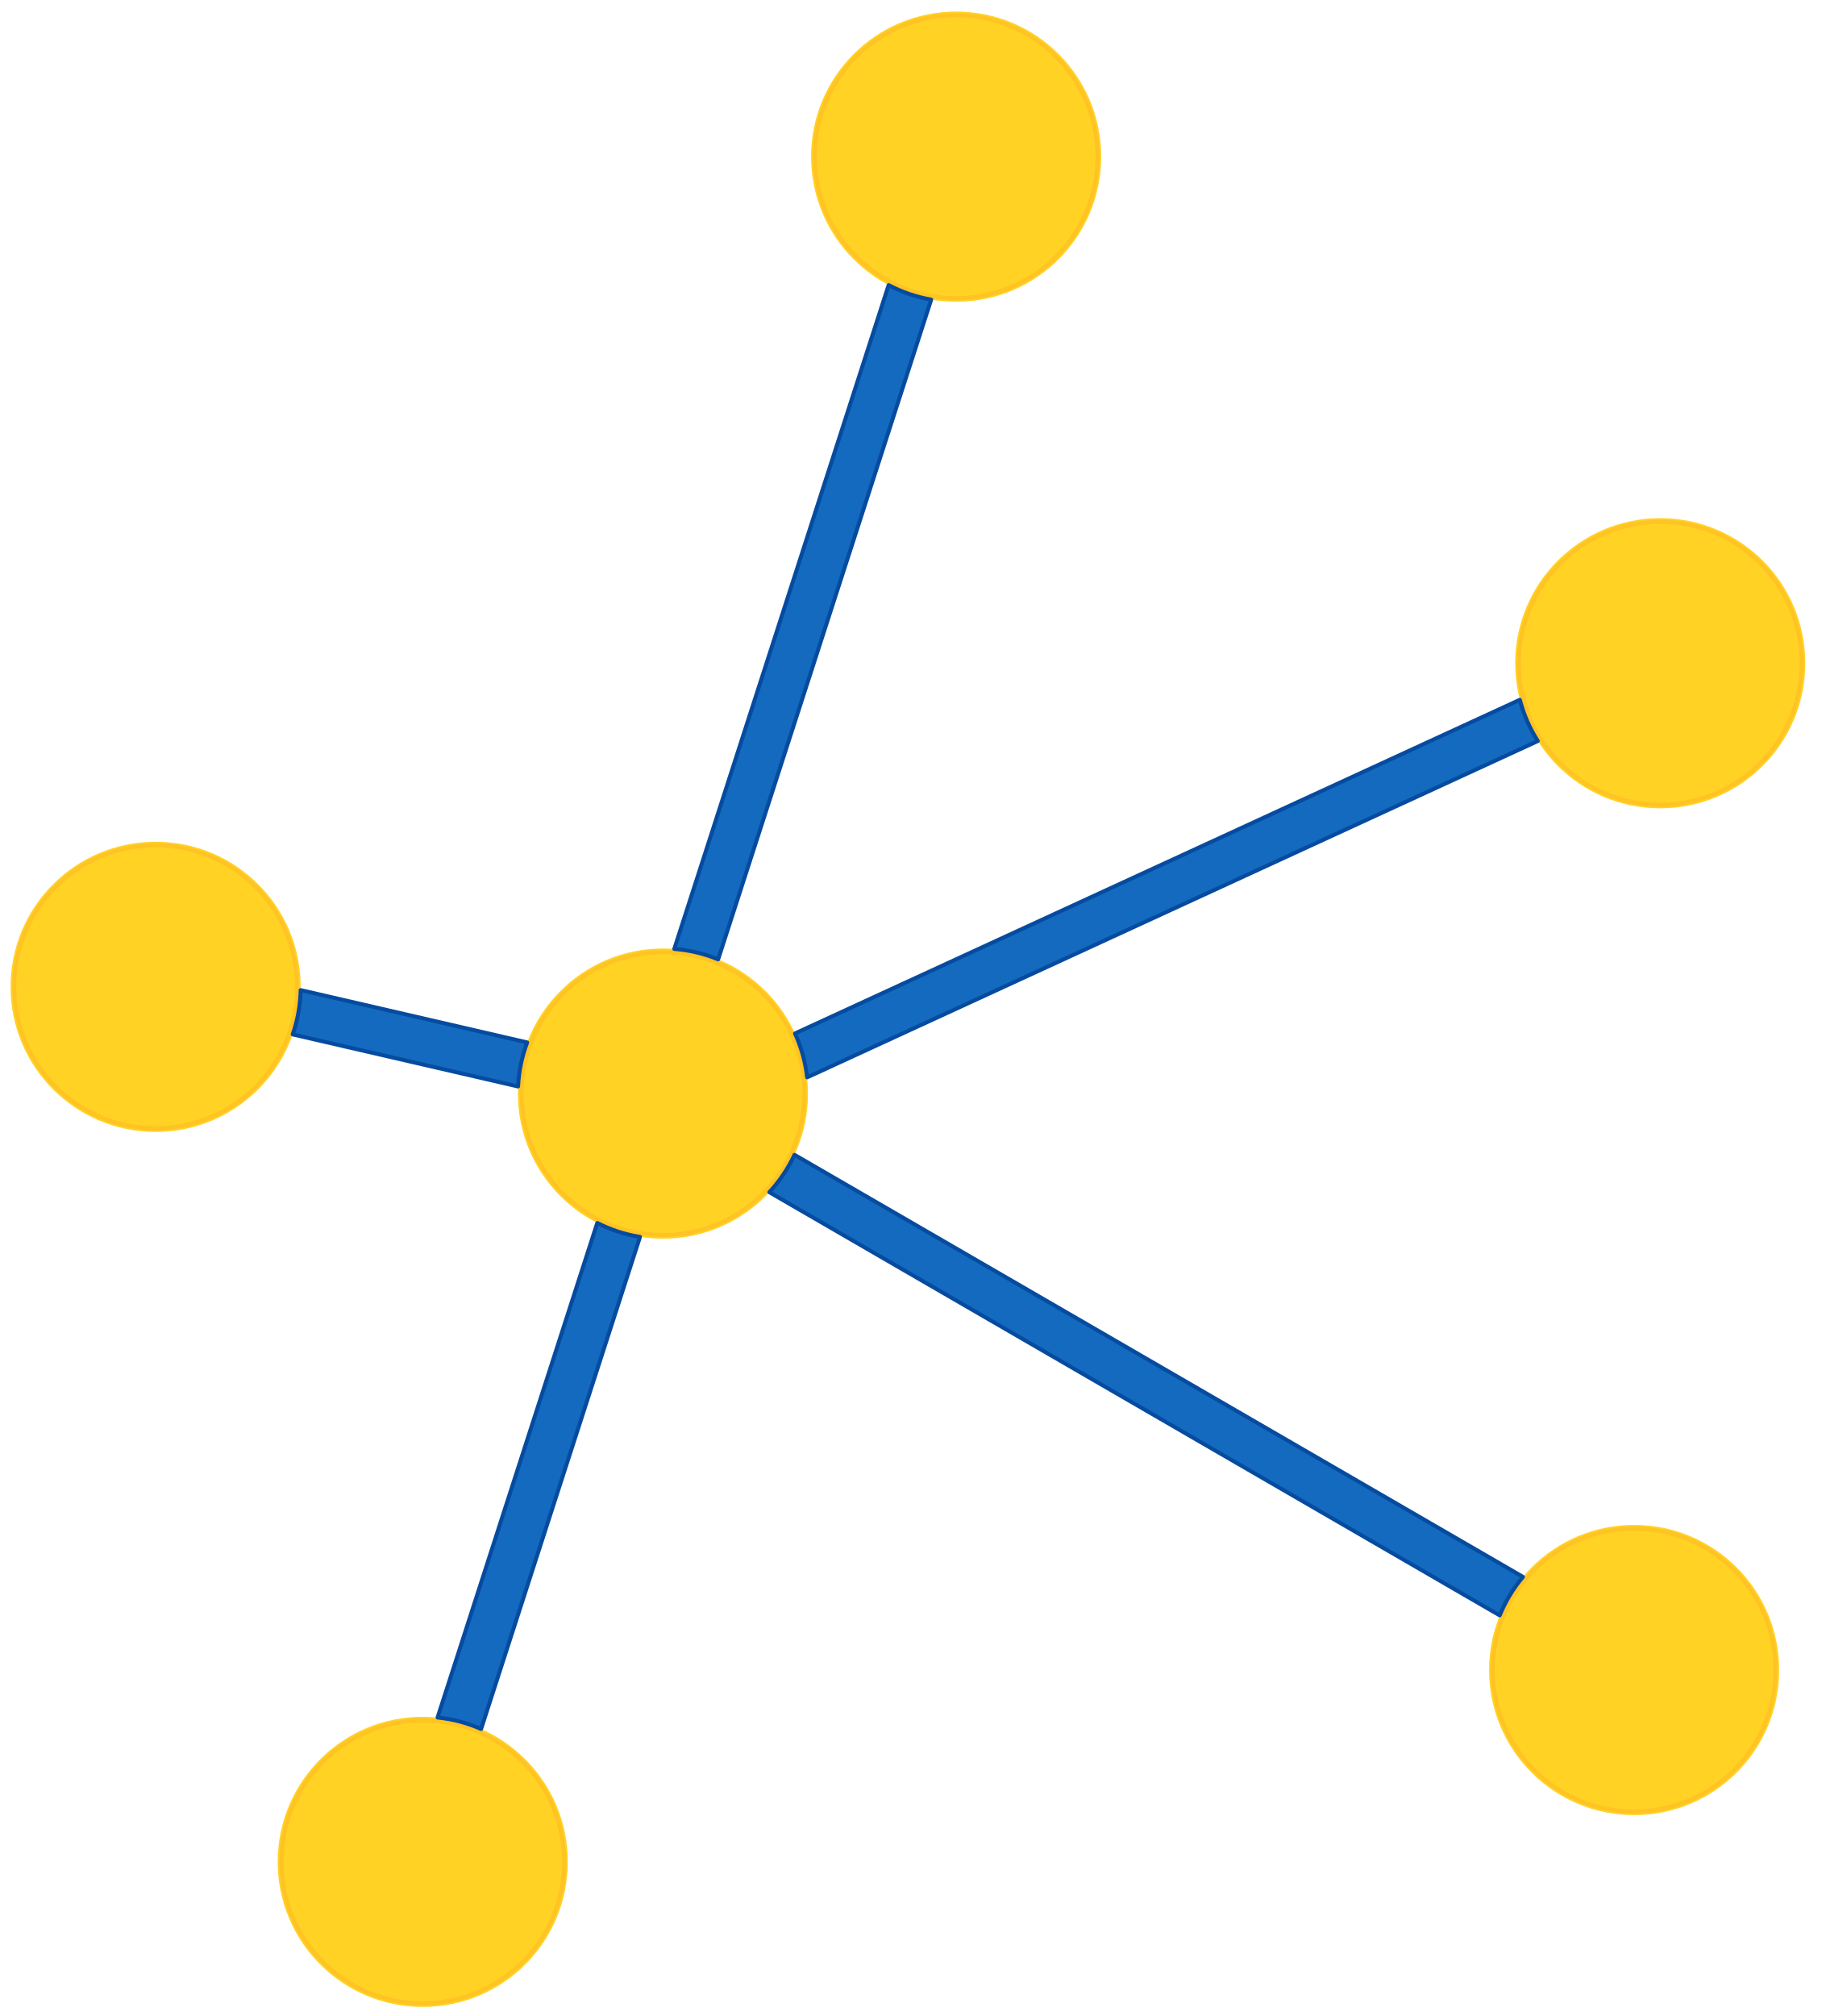
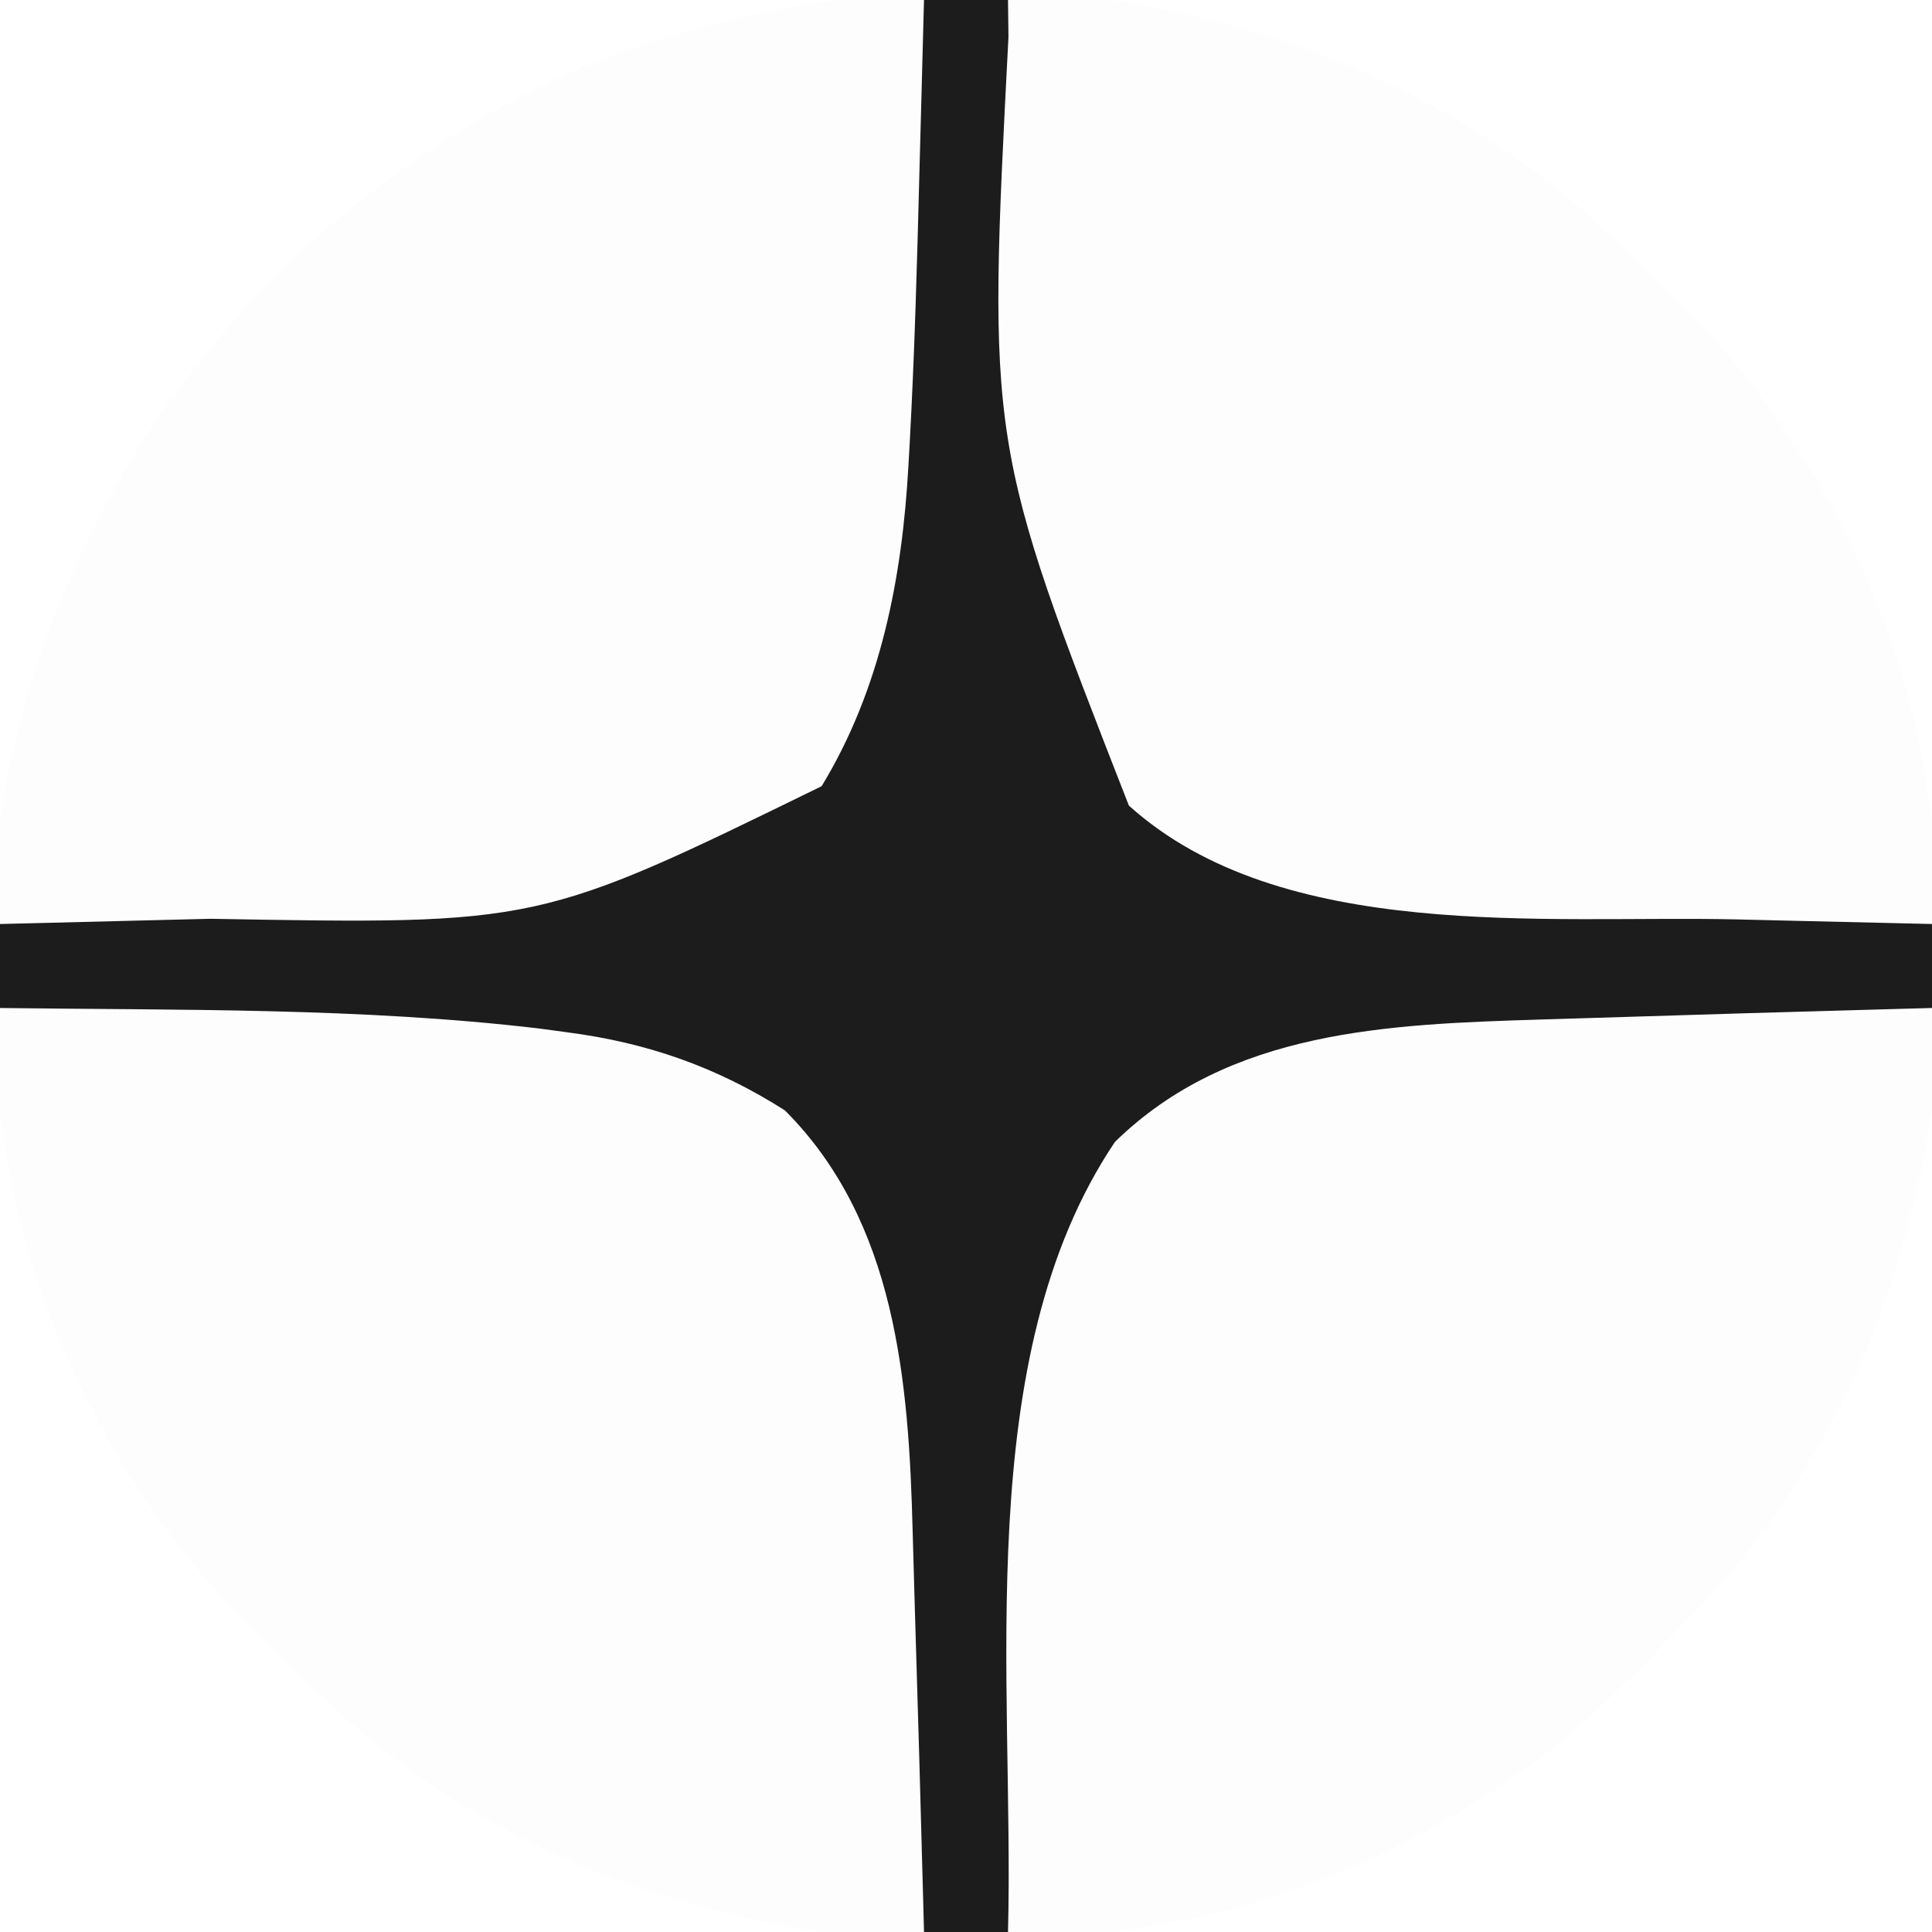
- <svg xmlns="http://www.w3.org/2000/svg" width="100%" height="100%" viewBox="0 0 461 510" version="1.1" xml:space="preserve" style="fill-rule:evenodd;clip-rule:evenodd;stroke-linecap:round;stroke-linejoin:round;stroke-miterlimit:1.5;">
-   <g transform="matrix(1,0,0,1,128.375,27.0069)">
-     <g transform="matrix(1.53024,0,0,1.53024,-36.1411,-154.896)">
-       <circle cx="49.353" cy="264.366" r="23.985" style="fill:rgb(255,210,35);" />
-     </g>
-     <g transform="matrix(1.49162,0,0,1.49162,-34.2351,-144.687)">
-       <circle cx="49.353" cy="264.366" r="23.985" style="fill:none;stroke:rgb(255,195,35);stroke-width:0.67px;" />
-     </g>
-   </g>
-   <g>
-     <g transform="matrix(1.53024,0,0,1.53024,-36.1411,-154.896)">
-       <circle cx="49.353" cy="264.366" r="23.985" style="fill:rgb(255,210,35);" />
-     </g>
-     <g transform="matrix(1.49162,0,0,1.49162,-34.2351,-144.687)">
-       <circle cx="49.353" cy="264.366" r="23.985" style="fill:none;stroke:rgb(255,195,35);stroke-width:0.67px;" />
-     </g>
-   </g>
-   <g transform="matrix(1,0,0,1,67.5926,221.36)">
-     <g transform="matrix(1.53024,0,0,1.53024,-36.1411,-154.896)">
-       <circle cx="49.353" cy="264.366" r="23.985" style="fill:rgb(255,210,35);" />
-     </g>
-     <g transform="matrix(1.49162,0,0,1.49162,-34.2351,-144.687)">
-       <circle cx="49.353" cy="264.366" r="23.985" style="fill:none;stroke:rgb(255,195,35);stroke-width:0.67px;" />
-     </g>
-   </g>
-   <g transform="matrix(1,0,0,1,374.121,172.829)">
-     <g transform="matrix(1.53024,0,0,1.53024,-36.1411,-154.896)">
-       <circle cx="49.353" cy="264.366" r="23.985" style="fill:rgb(255,210,35);" />
-     </g>
-     <g transform="matrix(1.49162,0,0,1.49162,-34.2351,-144.687)">
-       <circle cx="49.353" cy="264.366" r="23.985" style="fill:none;stroke:rgb(255,195,35);stroke-width:0.67px;" />
-     </g>
-   </g>
-   <g transform="matrix(1,0,0,1,202.563,-210.015)">
-     <g transform="matrix(1.53024,0,0,1.53024,-36.1411,-154.896)">
-       <circle cx="49.353" cy="264.366" r="23.985" style="fill:rgb(255,210,35);" />
-     </g>
-     <g transform="matrix(1.49162,0,0,1.49162,-34.2351,-144.687)">
-       <circle cx="49.353" cy="264.366" r="23.985" style="fill:none;stroke:rgb(255,195,35);stroke-width:0.67px;" />
-     </g>
-   </g>
-   <g transform="matrix(1,0,0,1,380.732,-81.8617)">
-     <g transform="matrix(1.53024,0,0,1.53024,-36.1411,-154.896)">
-       <circle cx="49.353" cy="264.366" r="23.985" style="fill:rgb(255,210,35);" />
-     </g>
-     <g transform="matrix(1.49162,0,0,1.49162,-34.2351,-144.687)">
-       <circle cx="49.353" cy="264.366" r="23.985" style="fill:none;stroke:rgb(255,195,35);stroke-width:0.67px;" />
-     </g>
-   </g>
-   <g transform="matrix(0.759576,-2.35171,0.365844,0.118164,-102.007,679.384)">
-     <path d="M120.752,330.756L173.954,330.756C173.714,340.398 173.702,350.374 173.944,360.361L121.004,360.361C121.159,350.66 121.083,340.686 120.752,330.756Z" style="fill:rgb(20,106,190);" />
-   </g>
-   <g transform="matrix(0.759576,-2.35171,0.365844,0.118164,-102.007,679.384)">
-     <path d="M120.752,329.456L173.954,329.456C174.013,329.456 174.07,329.623 174.108,329.912C174.147,330.202 174.163,330.586 174.154,330.962C173.917,340.472 173.905,350.31 174.144,360.161C174.153,360.536 174.136,360.919 174.098,361.207C174.06,361.496 174.003,361.662 173.944,361.662L121.004,361.662C120.946,361.662 120.892,361.506 120.853,361.233C120.815,360.959 120.796,360.594 120.802,360.228C120.955,350.659 120.881,340.822 120.554,331.029C120.542,330.645 120.557,330.244 120.595,329.939C120.633,329.633 120.691,329.456 120.752,329.456ZM121,332.057C121.278,341.113 121.347,350.192 121.226,359.061C121.226,359.061 173.71,359.061 173.71,359.061C173.512,349.957 173.521,340.877 173.719,332.057L121,332.057Z" style="fill:rgb(5,75,159);" />
-   </g>
-   <g transform="matrix(2.99645,1.73569,-0.192701,0.332673,-79.3508,-17.2321)">
-     <path d="M176.303,360.361L114.623,360.361C114.865,350.716 114.943,340.724 114.844,330.756L176.361,330.756C176.173,340.462 176.15,350.453 176.303,360.361Z" style="fill:rgb(20,106,190);" />
-   </g>
-   <g transform="matrix(2.99645,1.73569,-0.192701,0.332673,-79.3508,-17.2321)">
-     <path d="M176.303,361.662L114.623,361.662C114.579,361.662 114.537,361.482 114.51,361.173C114.482,360.864 114.472,360.46 114.482,360.074C114.721,350.56 114.798,340.703 114.701,330.871C114.697,330.508 114.711,330.147 114.738,329.878C114.765,329.609 114.804,329.456 114.844,329.456L176.361,329.456C176.404,329.456 176.444,329.625 176.472,329.919C176.499,330.213 176.511,330.602 176.504,330.98C176.318,340.554 176.295,350.409 176.446,360.182C176.452,360.555 176.44,360.931 176.412,361.215C176.385,361.499 176.345,361.662 176.303,361.662ZM176.139,359.061C176.015,350.022 176.035,340.931 176.191,332.057C172.647,332.057 115.001,332.057 115.001,332.057C115.076,341.143 115.007,350.236 114.802,359.061L176.139,359.061Z" style="fill:rgb(5,75,159);" />
-   </g>
-   <g transform="matrix(1.036,0.23923,-0.0865007,0.374596,-16.6075,98.5597)">
-     <path d="M117.078,330.756L172.417,330.756C171.947,340.383 172.006,350.349 172.66,360.361L117.606,360.361C117.983,350.708 117.828,340.743 117.078,330.756Z" style="fill:rgb(20,106,190);" />
-   </g>
-   <g transform="matrix(1.036,0.23923,-0.0865007,0.374596,-16.6075,98.5597)">
-     <path d="M117.078,329.456L172.417,329.456C172.553,329.456 172.682,329.618 172.771,329.9C172.86,330.183 172.901,330.558 172.883,330.93C172.42,340.425 172.478,350.255 173.123,360.13C173.148,360.51 173.11,360.9 173.021,361.195C172.932,361.491 172.799,361.662 172.66,361.662L117.606,361.662C117.472,361.662 117.345,361.505 117.256,361.23C117.167,360.956 117.124,360.589 117.138,360.222C117.51,350.7 117.358,340.871 116.617,331.021C116.589,330.638 116.624,330.239 116.713,329.935C116.802,329.632 116.936,329.456 117.078,329.456ZM117.651,332.057C118.28,341.159 118.422,350.232 118.126,359.061C118.126,359.061 172.102,359.061 172.102,359.061C171.56,349.938 171.504,340.864 171.883,332.057L117.651,332.057Z" style="fill:rgb(5,75,159);" />
-   </g>
-   <g transform="matrix(0.891455,-2.76001,0.365844,0.118164,-52.8187,518.104)">
-     <path d="M175.685,360.361L115.21,360.361C115.311,350.635 115.215,340.662 114.9,330.756L175.749,330.756C175.526,340.383 175.497,350.359 175.685,360.361Z" style="fill:rgb(20,106,190);" />
-   </g>
-   <g transform="matrix(0.891455,-2.76001,0.365844,0.118164,-52.8187,518.104)">
-     <path d="M175.685,361.662L115.21,361.662C115.161,361.662 115.116,361.51 115.083,361.244C115.05,360.978 115.034,360.621 115.038,360.259C115.138,350.666 115.043,340.829 114.733,331.059C114.72,330.672 114.732,330.264 114.765,329.951C114.798,329.638 114.847,329.456 114.9,329.456L175.749,329.456C175.8,329.456 175.848,329.625 175.881,329.919C175.914,330.213 175.927,330.602 175.919,330.98C175.699,340.475 175.671,350.314 175.856,360.179C175.863,360.552 175.848,360.93 175.815,361.214C175.782,361.499 175.735,361.662 175.685,361.662ZM175.488,359.061C175.336,349.946 175.361,340.865 175.545,332.057C175.545,332.057 115.117,332.057 115.117,332.057C115.383,341.094 115.47,350.172 115.395,359.061L175.488,359.061Z" style="fill:rgb(5,75,159);" />
-   </g>
-   <g transform="matrix(3.13548,-1.44294,0.160722,0.349247,-217.31,314.036)">
-     <path d="M174.941,360.361L115.971,360.361C116.331,350.612 116.506,340.628 116.509,330.756L175.008,330.756C174.811,340.66 174.793,350.644 174.941,360.361Z" style="fill:rgb(20,106,190);" />
-   </g>
-   <g transform="matrix(3.13548,-1.44294,0.160722,0.349247,-217.31,314.036)">
-     <path d="M174.941,361.662L115.971,361.662C115.924,361.662 115.881,361.461 115.853,361.123C115.826,360.784 115.819,360.348 115.833,359.952C116.189,350.336 116.361,340.489 116.364,330.752C116.364,330.036 116.429,329.456 116.509,329.456L175.008,329.456C175.051,329.456 175.092,329.626 175.12,329.922C175.147,330.217 175.159,330.606 175.151,330.985C174.956,340.754 174.939,350.601 175.085,360.185C175.09,360.558 175.078,360.934 175.05,361.217C175.023,361.5 174.983,361.662 174.941,361.662ZM174.776,359.061C174.657,350.179 174.673,341.092 174.837,332.057C174.837,332.057 116.652,332.057 116.652,332.057C116.636,341.064 116.479,350.15 116.17,359.061L174.776,359.061Z" style="fill:rgb(5,75,159);" />
-   </g>
+ <svg xmlns="http://www.w3.org/2000/svg" version="1.1" width="184" height="184">
+   <path d="M0 0 C1.057 0.374 2.114 0.748 3.203 1.133 C15.074 5.729 24.908 12.127 34 21 C34.887 21.846 35.774 22.691 36.688 23.562 C37.451 24.367 38.214 25.171 39 26 C39.518 26.523 40.036 27.047 40.57 27.586 C48.303 35.804 53.394 45.786 57.375 56.25 C57.614 56.875 57.852 57.499 58.098 58.143 C64.755 76.601 64.617 99.576 58 118 C57.626 119.057 57.252 120.114 56.867 121.203 C52.271 133.074 45.873 142.908 37 152 C36.154 152.887 35.309 153.774 34.438 154.688 C33.633 155.451 32.829 156.214 32 157 C31.477 157.518 30.953 158.036 30.414 158.57 C22.196 166.303 12.214 171.394 1.75 175.375 C1.125 175.614 0.501 175.852 -0.143 176.098 C-18.601 182.755 -41.576 182.617 -60 176 C-61.057 175.626 -62.114 175.252 -63.203 174.867 C-75.074 170.271 -84.908 163.873 -94 155 C-94.887 154.154 -95.774 153.309 -96.688 152.438 C-97.832 151.231 -97.832 151.231 -99 150 C-99.518 149.477 -100.036 148.953 -100.57 148.414 C-108.303 140.196 -113.394 130.214 -117.375 119.75 C-117.614 119.125 -117.852 118.501 -118.098 117.857 C-124.755 99.399 -124.617 76.424 -118 58 C-117.626 56.943 -117.252 55.886 -116.867 54.797 C-107.881 31.587 -91.036 14.078 -68.688 3.312 C-47.636 -5.865 -21.769 -7.818 0 0 Z " fill="#FDFDFD" transform="translate(122,4)" />
+   <path d="M0 0 C0.619 19.923 -7.372 40.577 -20.625 55.438 C-22.072 56.969 -23.528 58.492 -25 60 C-25.846 60.887 -26.691 61.774 -27.562 62.688 C-28.367 63.451 -29.171 64.214 -30 65 C-30.523 65.518 -31.047 66.036 -31.586 66.57 C-44.65 78.863 -65.212 88.189 -83.289 88.039 C-84.619 88.031 -84.619 88.031 -85.975 88.022 C-86.977 88.011 -86.977 88.011 -88 88 C-88.35 23.425 -88.35 23.425 -77.438 11.258 C-58.812 -6.074 -23.458 -0.132 0 0 Z " fill="#FDFDFD" transform="translate(184,96)" />
+   <path d="M0 0 C19.923 -0.619 40.577 7.372 55.438 20.625 C56.969 22.072 58.492 23.528 60 25 C60.887 25.846 61.774 26.691 62.688 27.562 C63.451 28.367 64.214 29.171 65 30 C65.518 30.523 66.036 31.047 66.57 31.586 C78.863 44.65 88.189 65.212 88.039 83.289 C88.033 84.175 88.028 85.062 88.022 85.975 C88.011 86.977 88.011 86.977 88 88 C82.702 88.025 77.404 88.043 72.106 88.055 C70.311 88.06 68.515 88.067 66.719 88.075 C24.081 88.278 24.081 88.278 12 78 C5.573 71.573 2.523 63.435 1.25 54.562 C1.127 53.725 1.004 52.888 0.878 52.025 C-1.211 34.878 -0.233 17.24 0 0 Z " fill="#FDFDFD" transform="translate(96,0)" />
+   <path d="M0 0 C63.928 -0.891 63.928 -0.891 76.941 10.734 C93.907 29.212 88.126 64.709 88 88 C68.077 88.619 47.423 80.628 32.562 67.375 C31.031 65.928 29.508 64.472 28 63 C27.113 62.154 26.226 61.309 25.312 60.438 C24.549 59.633 23.786 58.829 23 58 C22.482 57.477 21.964 56.953 21.43 56.414 C9.137 43.35 -0.189 22.788 -0.039 4.711 C-0.033 3.825 -0.028 2.938 -0.022 2.025 C-0.015 1.357 -0.007 0.688 0 0 Z " fill="#FDFDFD" transform="translate(0,96)" />
+   <path d="M0 0 C2.64 0 5.28 0 8 0 C8.015 1.162 8.029 2.325 8.044 3.522 C6.039 42.231 6.039 42.231 19.512 76.723 C34.078 89.836 59.128 87.152 77.375 87.562 C79.19 87.606 81.005 87.649 82.82 87.693 C87.213 87.799 91.607 87.901 96 88 C96 90.64 96 93.28 96 96 C95.07 96.025 94.139 96.05 93.18 96.076 C83.455 96.341 73.73 96.627 64.006 96.937 C62.249 96.992 60.492 97.045 58.734 97.097 C44.249 97.55 29.119 98.061 18.188 108.75 C4.36 129.293 8.617 160.232 8 184 C5.36 184 2.72 184 0 184 C-0.025 183.034 -0.05 182.068 -0.076 181.073 C-0.319 171.788 -0.585 162.505 -0.872 153.222 C-0.948 150.754 -1.018 148.286 -1.081 145.817 C-1.447 131.584 -2.659 116.341 -13.25 105.75 C-19.766 101.604 -26.37 99.302 -34 98.312 C-34.887 98.192 -35.774 98.072 -36.688 97.948 C-53.653 95.95 -70.938 96.221 -88 96 C-88 93.36 -88 90.72 -88 88 C-86.958 87.975 -85.915 87.95 -84.842 87.924 C-80.9 87.828 -76.958 87.729 -73.016 87.628 C-71.324 87.585 -69.632 87.543 -67.94 87.503 C-36.707 88.063 -36.707 88.063 -9.75 74.875 C-4.117 65.621 -2.075 55.019 -1.484 44.355 C-1.442 43.615 -1.4 42.874 -1.357 42.111 C-0.891 33.558 -0.658 25 -0.438 16.438 C-0.394 14.829 -0.351 13.22 -0.307 11.611 C-0.202 7.741 -0.1 3.871 0 0 Z " fill="#1C1C1C" transform="translate(88,0)" />
</svg>
